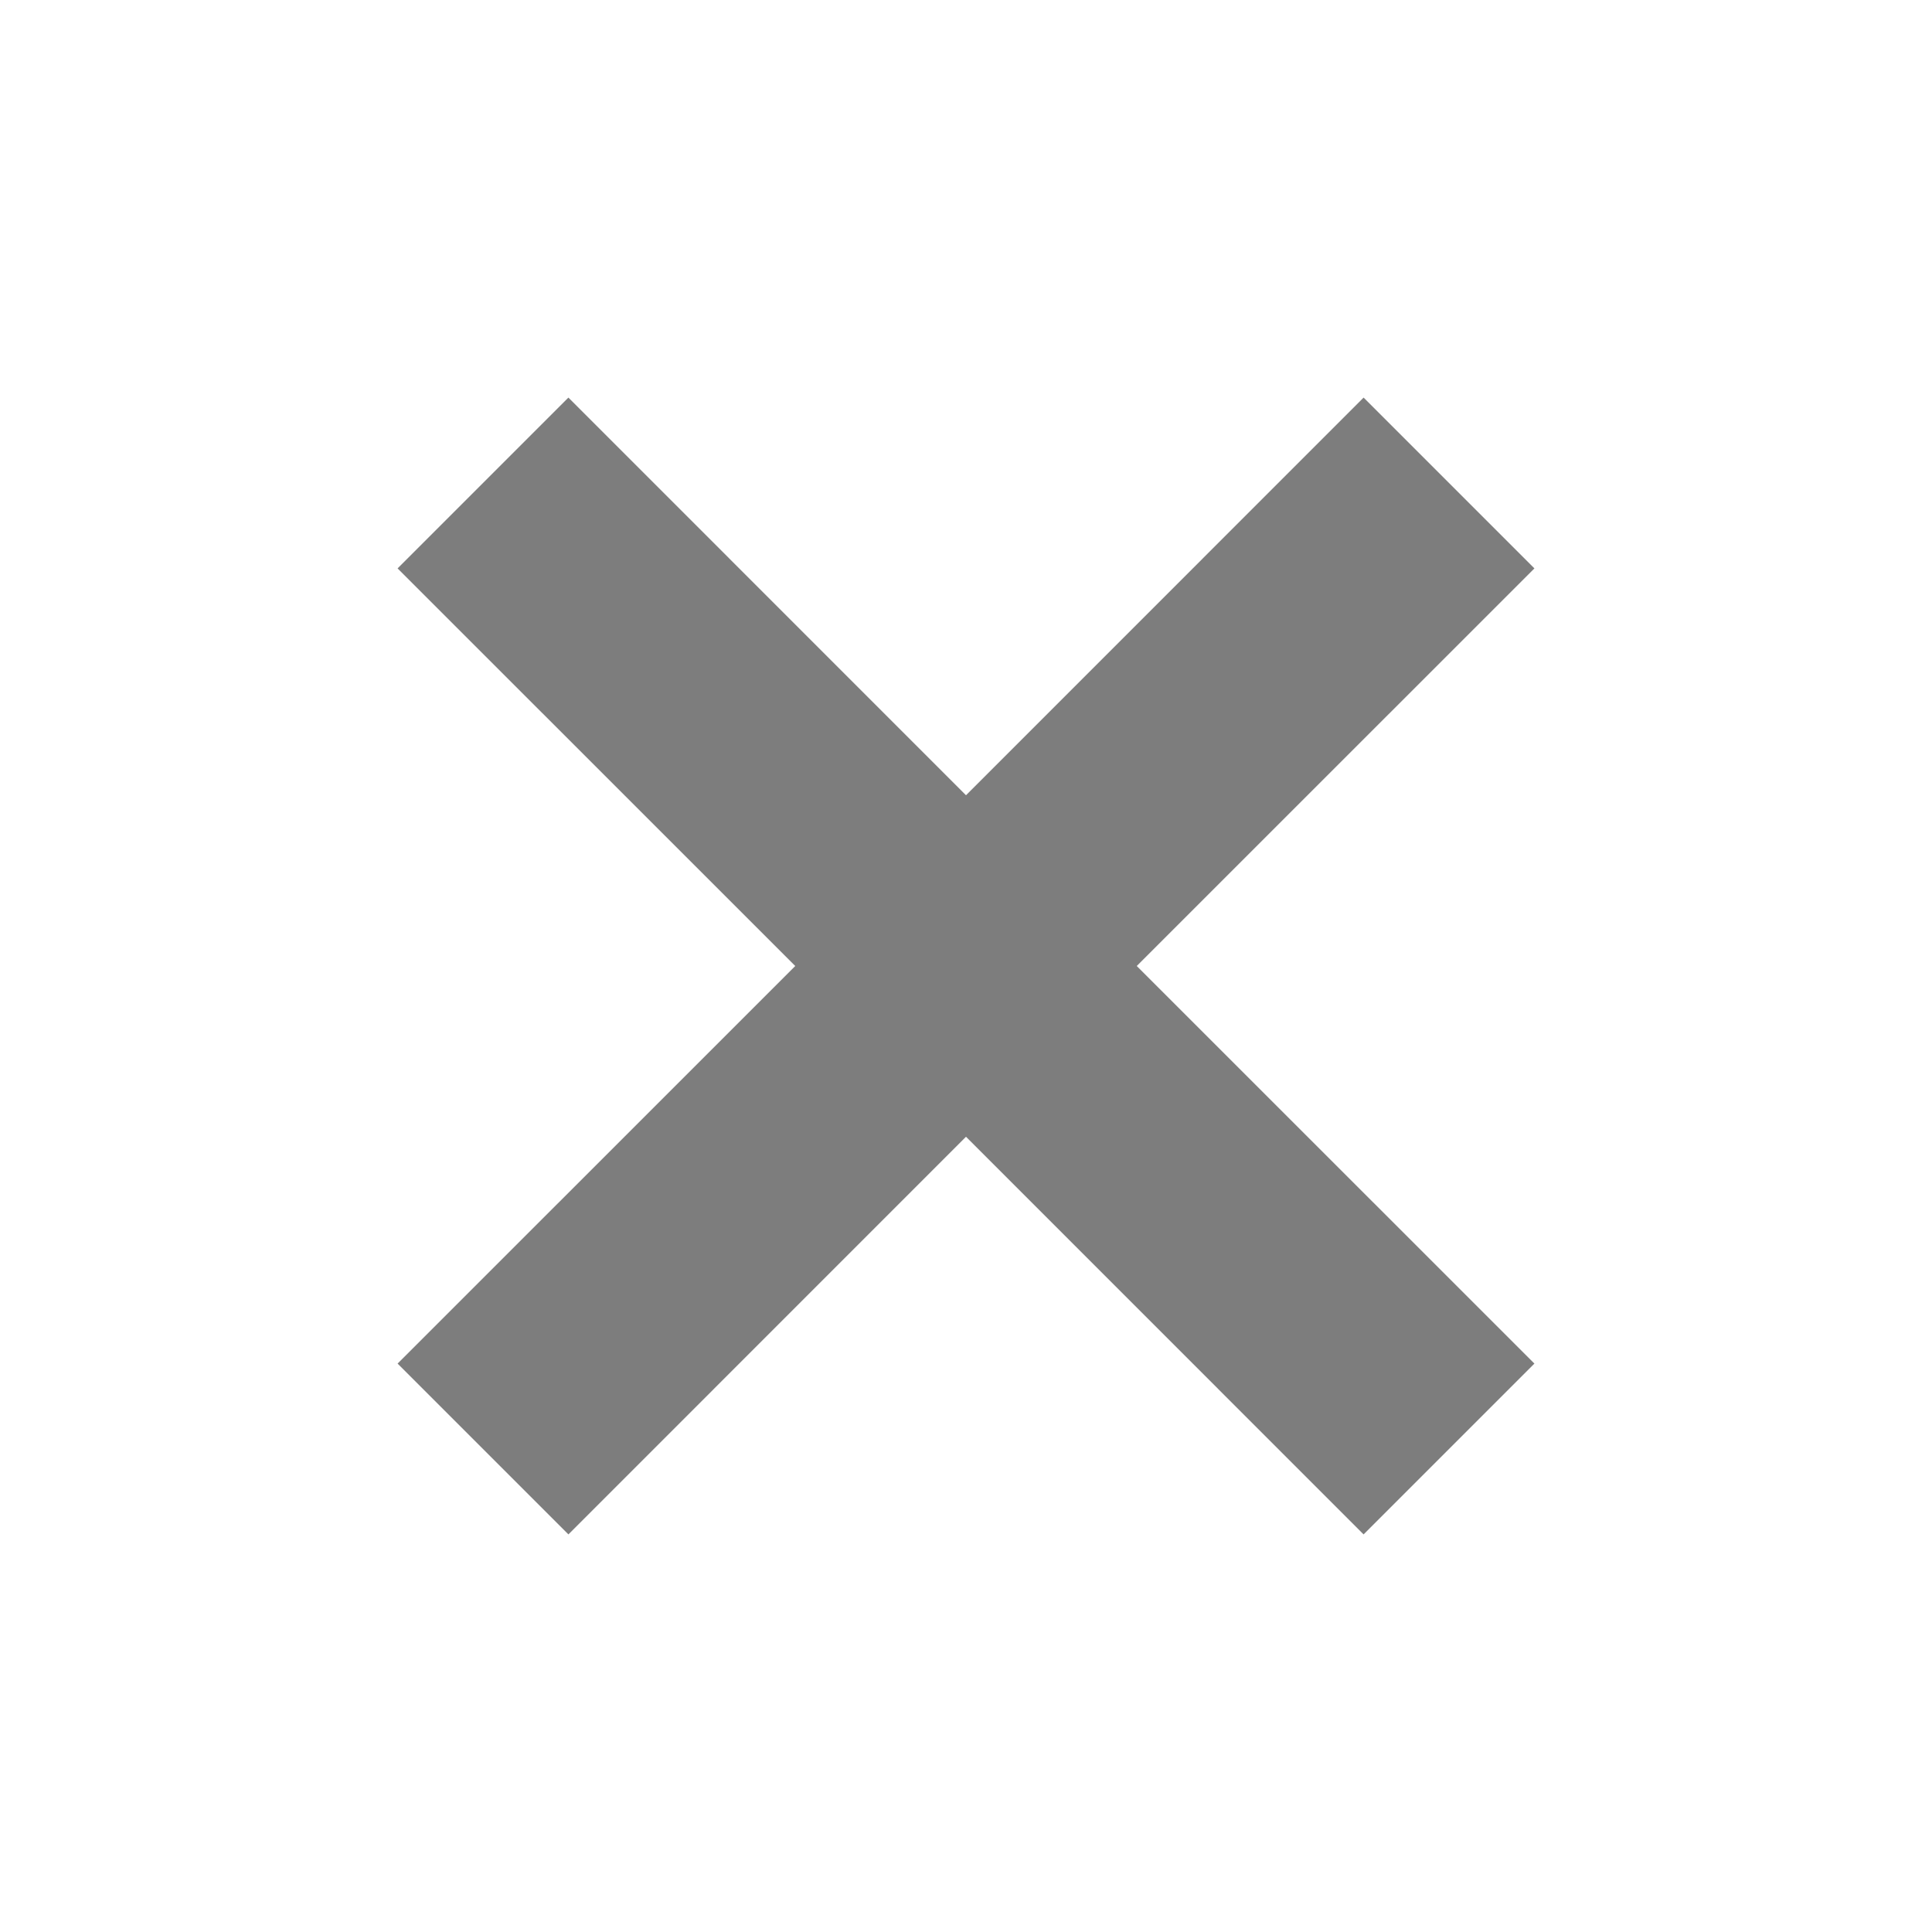
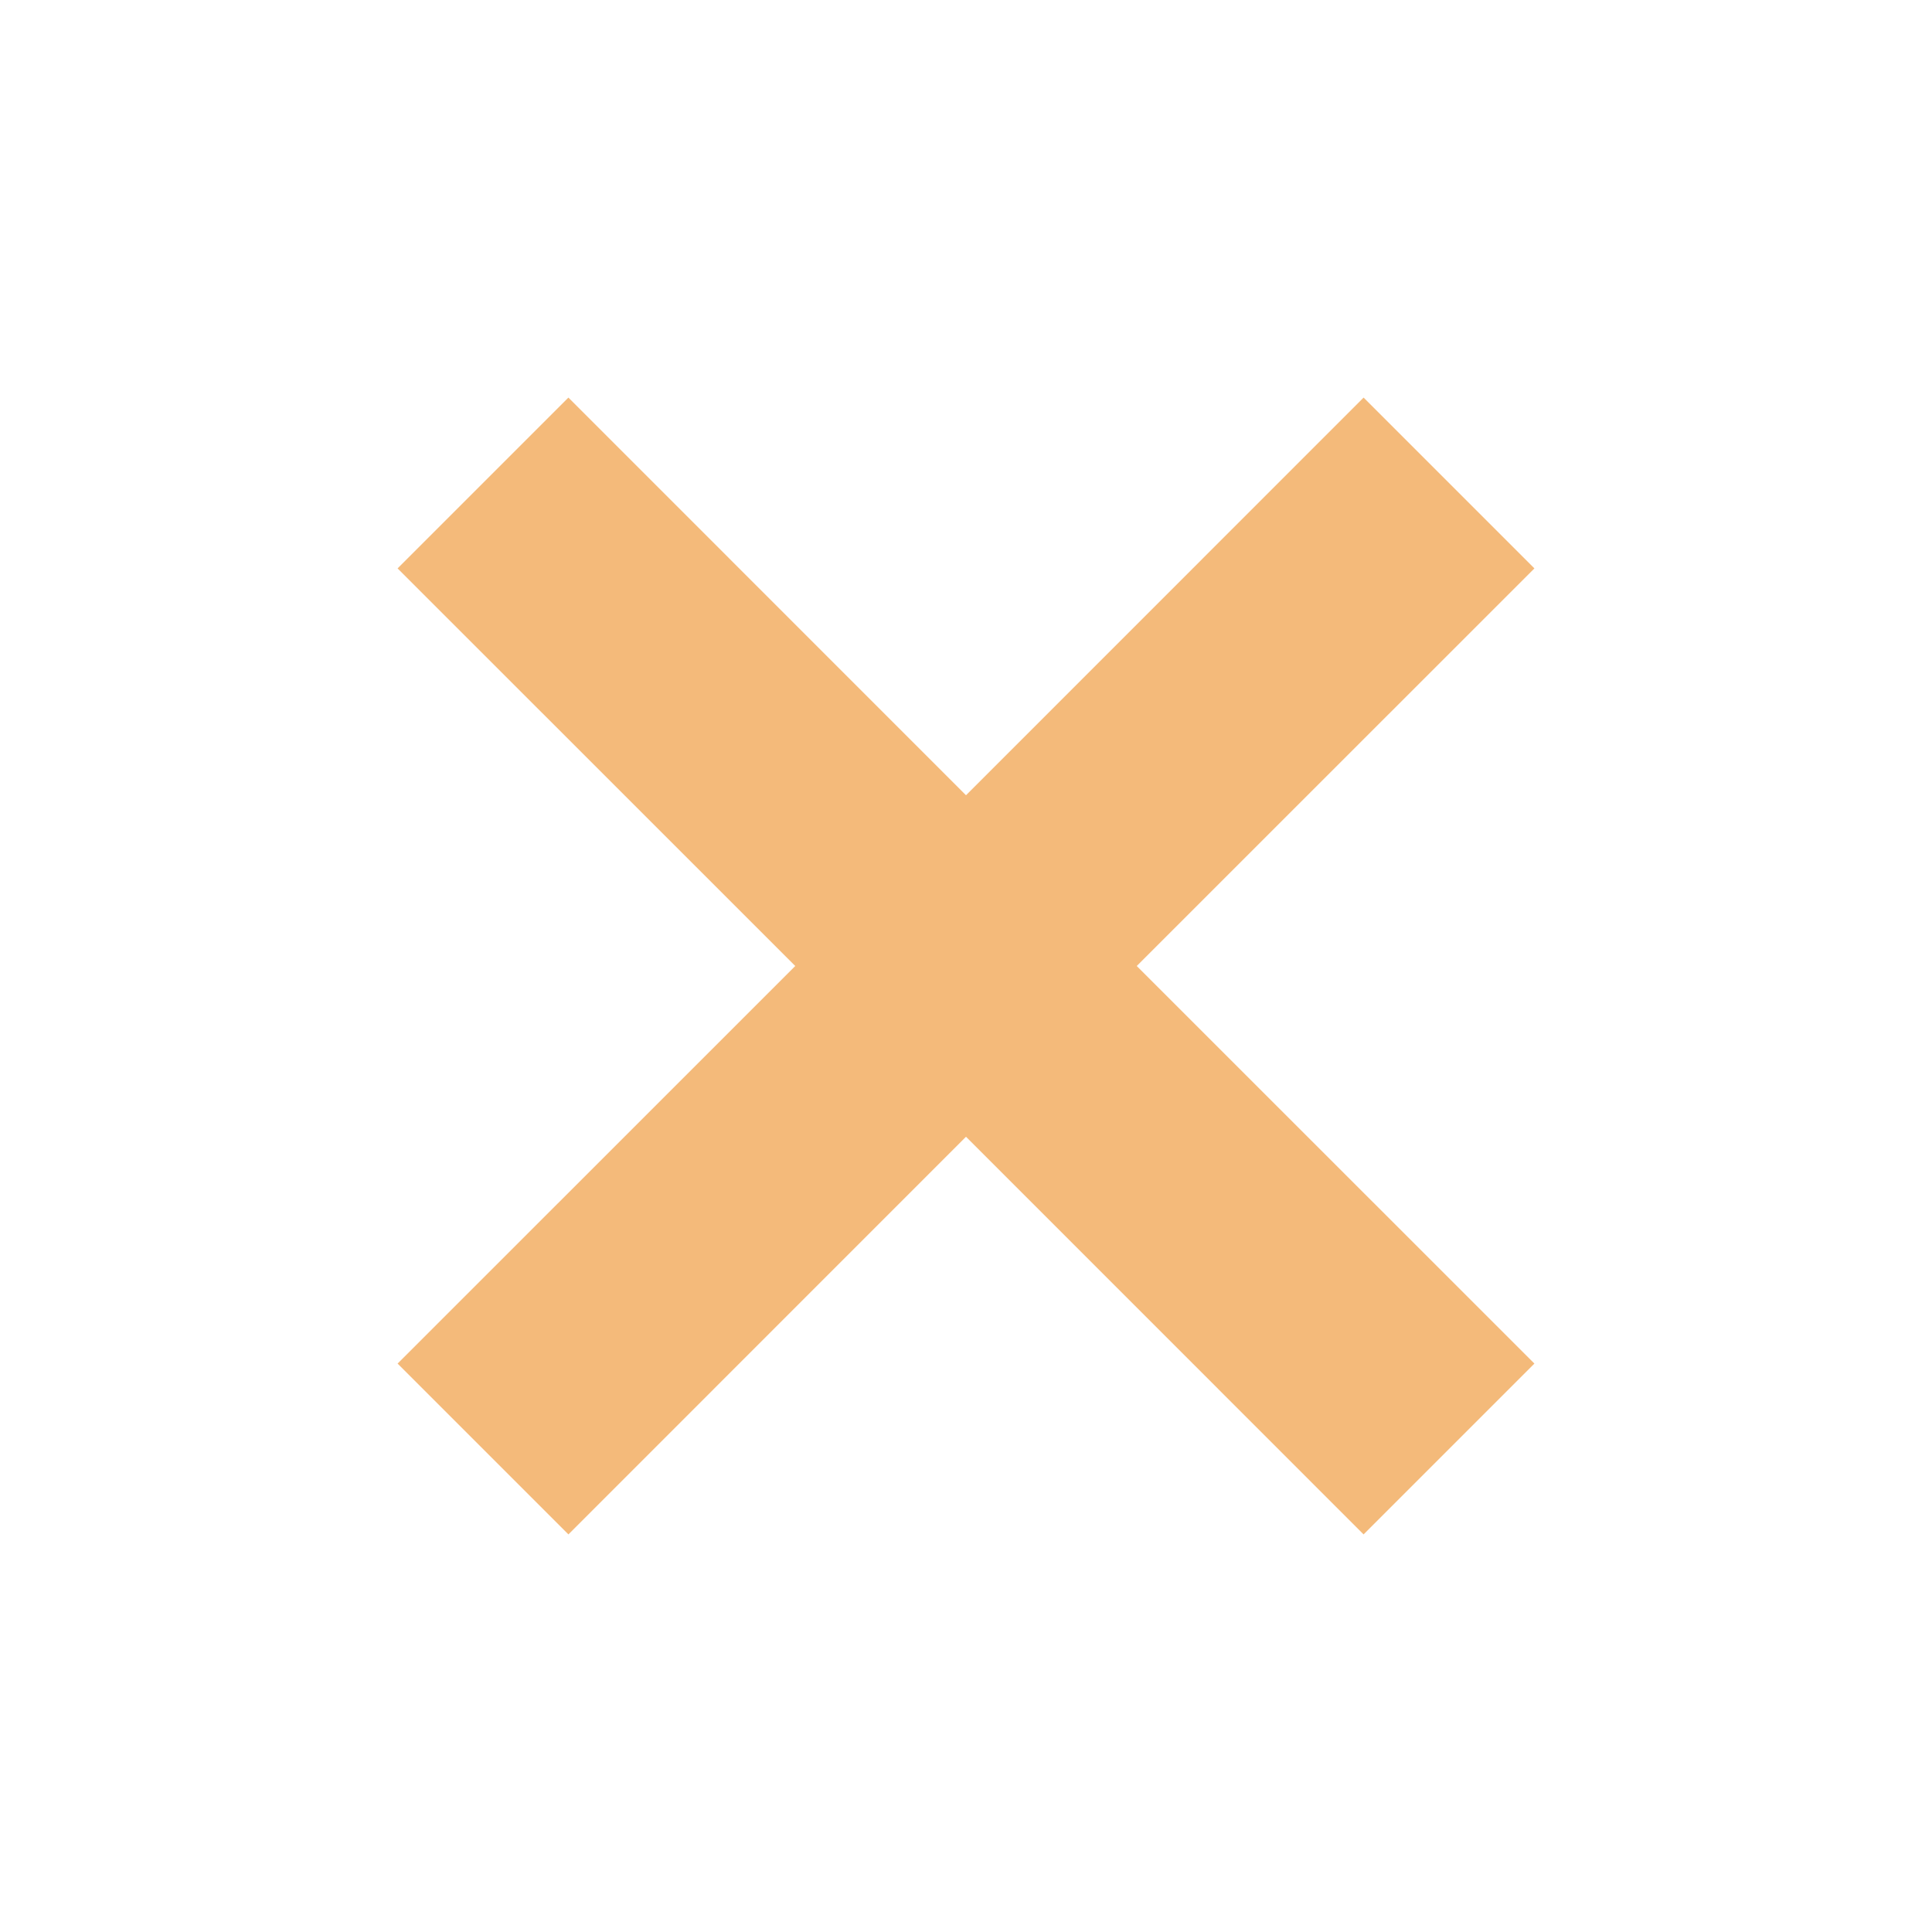
- <svg xmlns="http://www.w3.org/2000/svg" id="Isolation_Mode" data-name="Isolation Mode" viewBox="0 0 24 24" opacity="0.6" width="512" height="512" fill="#262626">
+ <svg xmlns="http://www.w3.org/2000/svg" id="Isolation_Mode" data-name="Isolation Mode" viewBox="0 0 24 24" opacity="0.6" width="512" height="512" fill="#ed8c22">
  <polygon points="19.061 7.061 16.939 4.939 12 9.879 7.061 4.939 4.939 7.061 9.879 12 4.939 16.939 7.061 19.061 12 14.121 16.939 19.061 19.061 16.939 14.121 12 19.061 7.061" />
</svg>
